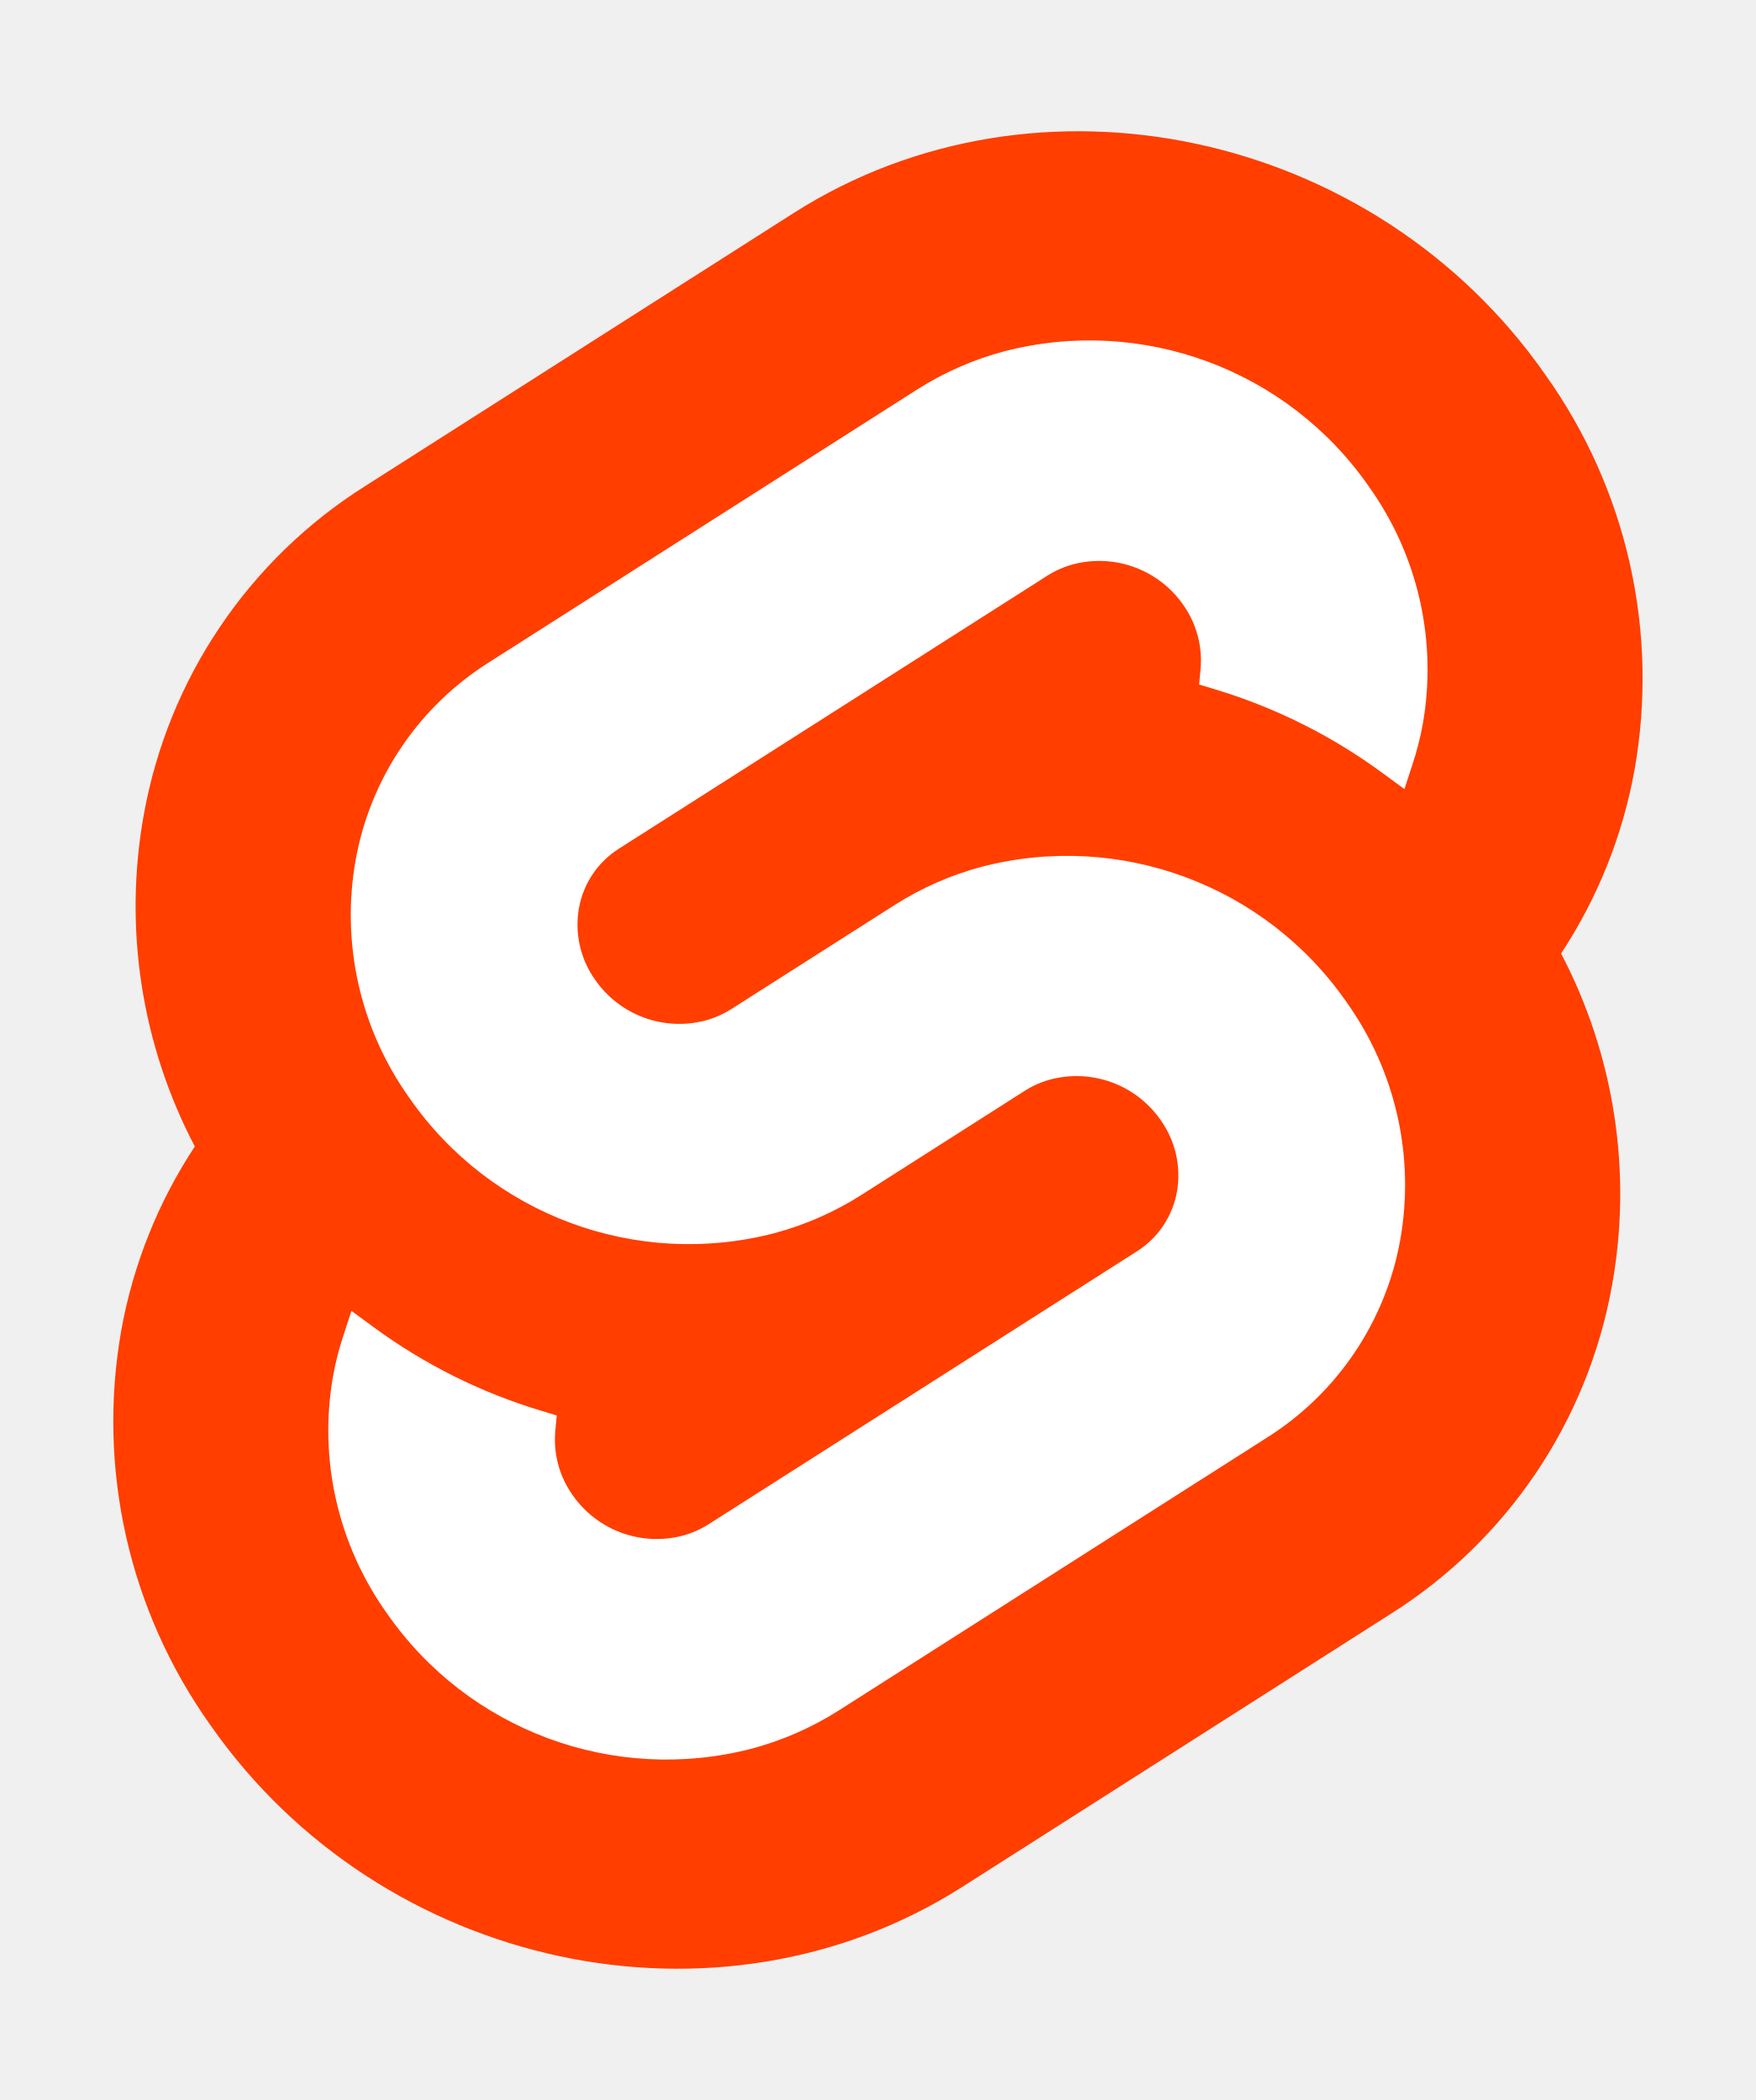
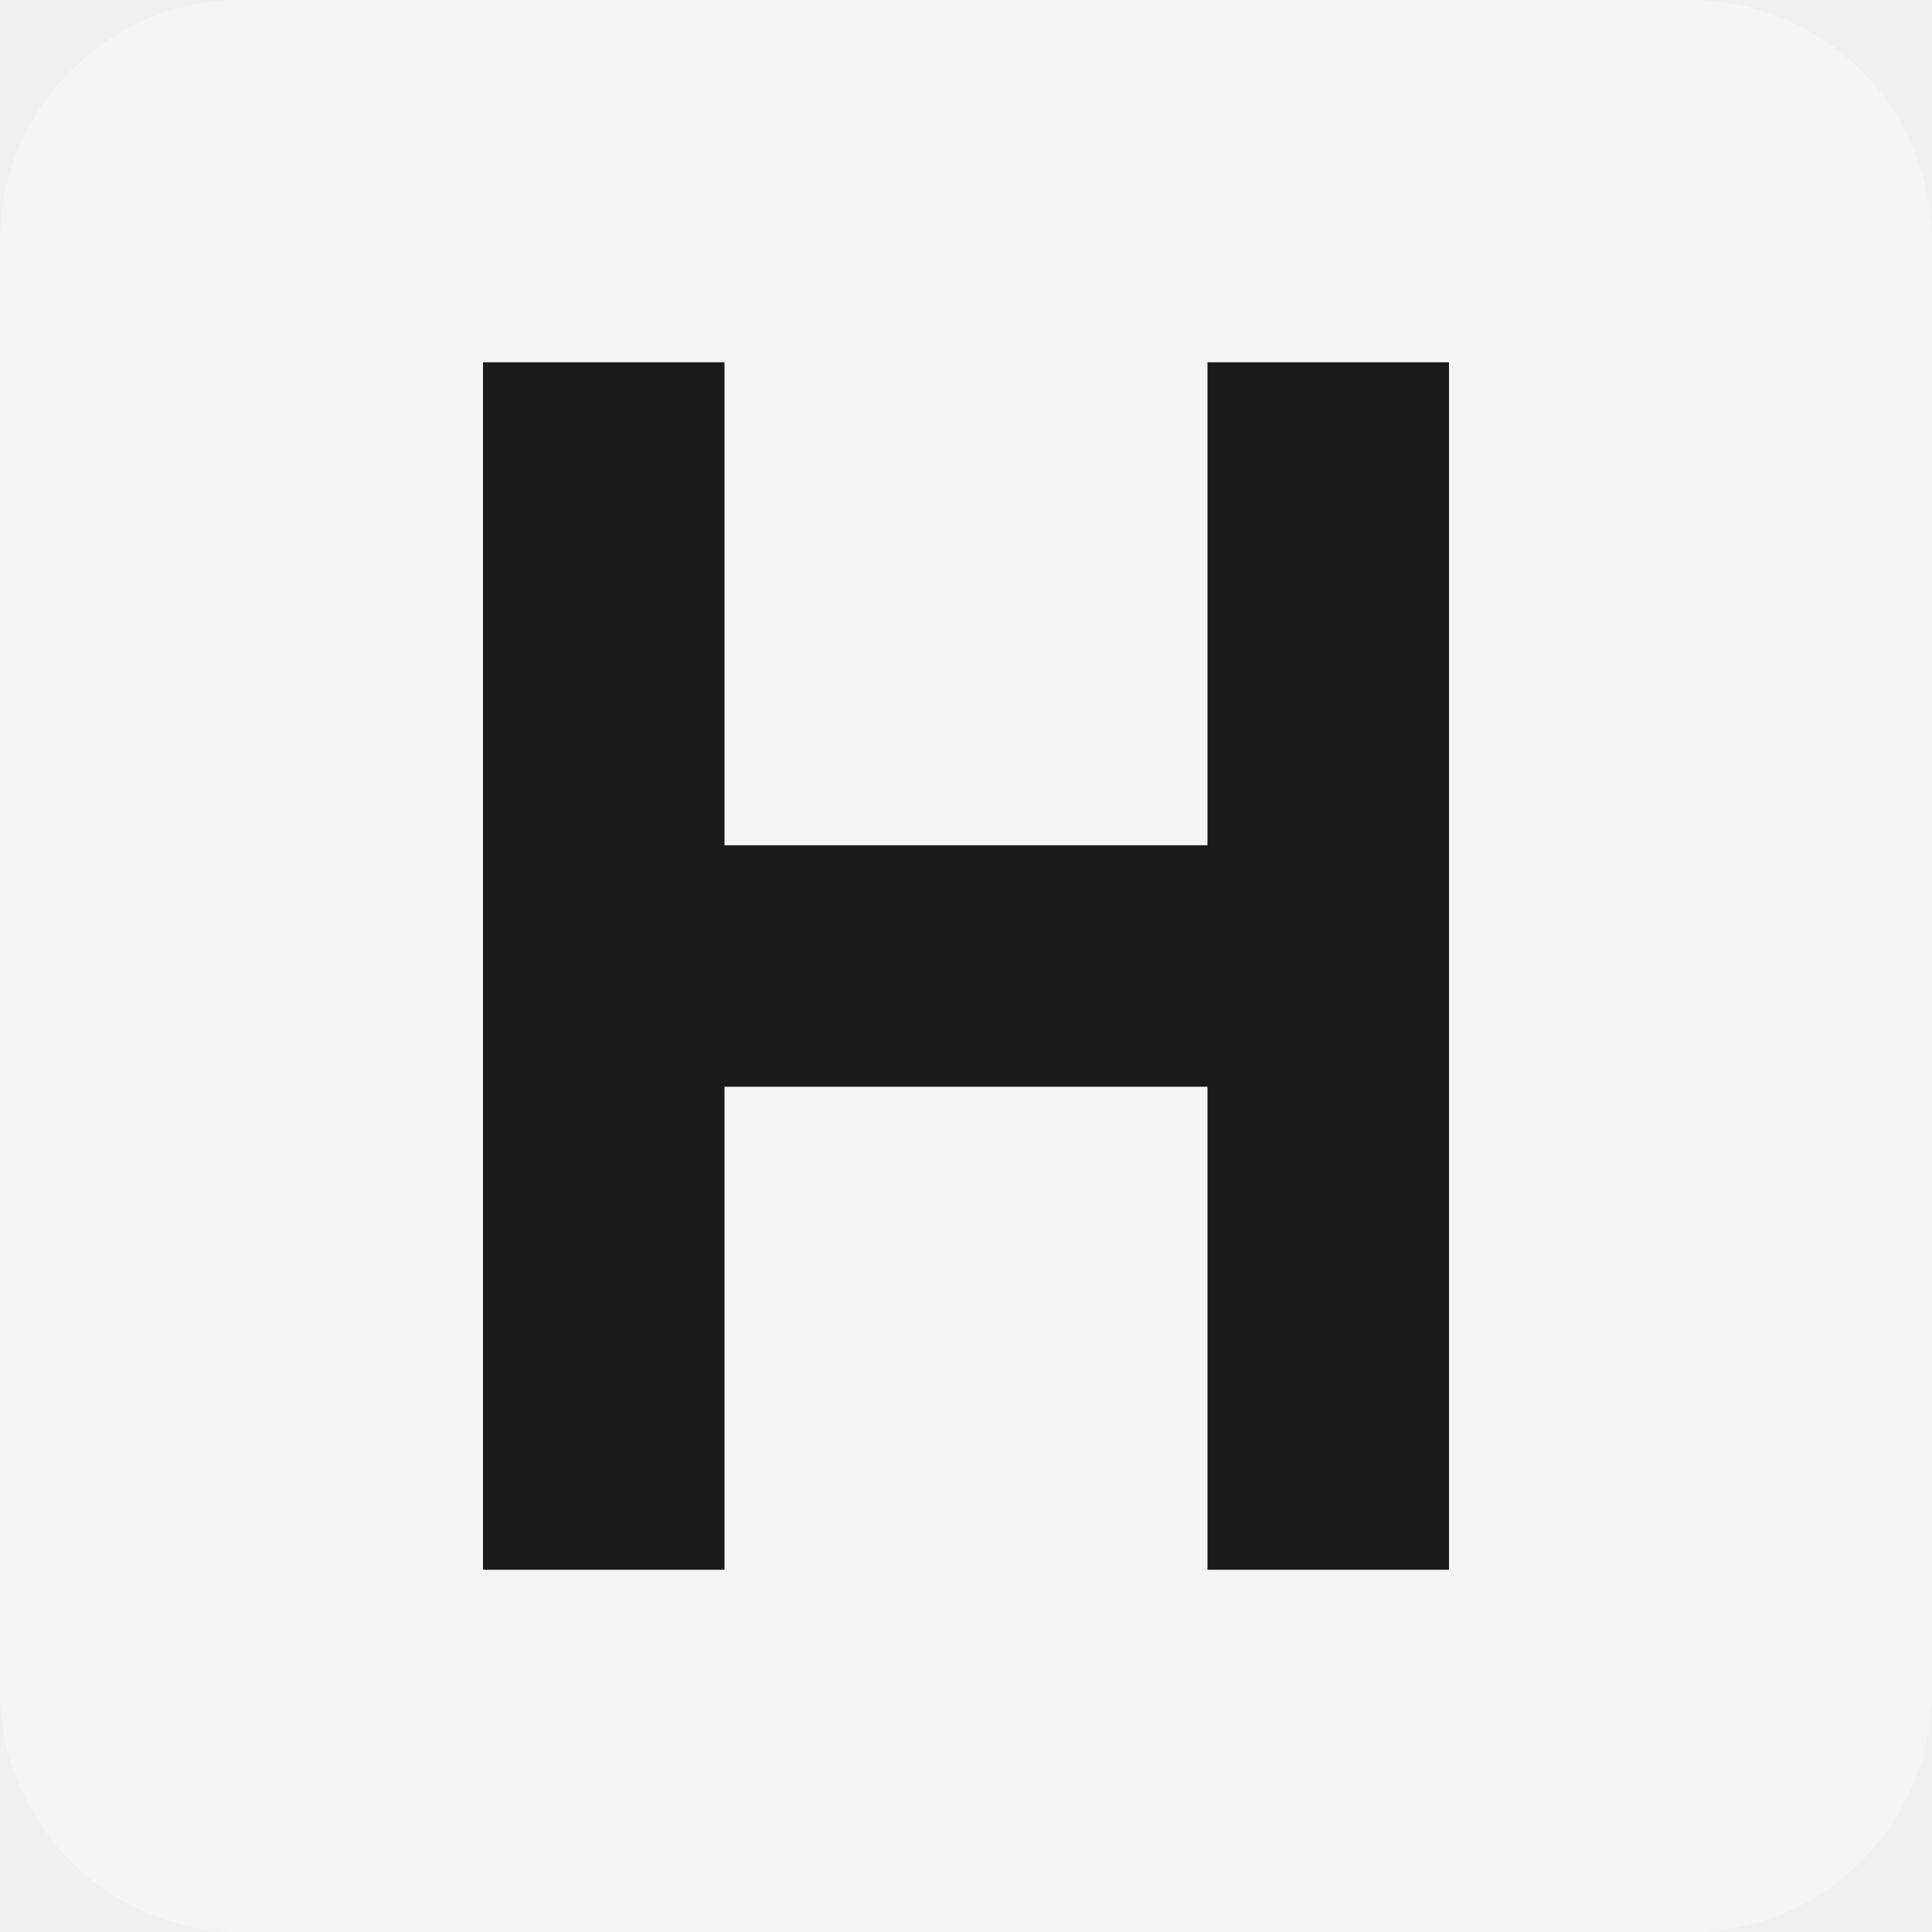
- <svg xmlns="http://www.w3.org/2000/svg" width="107" height="128" viewBox="0 0 107 128">
-   <path d="M94.157 22.819c-10.4-14.885-30.94-19.297-45.792-9.835L22.282 29.608A29.92 29.92 0 0 0 8.764 49.65a31.5 31.5 0 0 0 3.108 20.231 30 30 0 0 0-4.477 11.183 31.9 31.9 0 0 0 5.448 24.116c10.402 14.887 30.942 19.297 45.791 9.835l26.083-16.624A29.92 29.92 0 0 0 98.235 78.35a31.53 31.53 0 0 0-3.105-20.232 30 30 0 0 0 4.474-11.182 31.88 31.88 0 0 0-5.447-24.116" style="fill:#ff3e00" />
-   <path d="M45.817 106.582a20.72 20.72 0 0 1-22.237-8.243 19.17 19.17 0 0 1-3.277-14.503 18 18 0 0 1 .624-2.435l.49-1.498 1.337.981a33.6 33.6 0 0 0 10.203 5.098l.97.294-.09.968a5.85 5.85 0 0 0 1.052 3.878 6.24 6.24 0 0 0 6.695 2.485 5.8 5.8 0 0 0 1.603-.704L69.27 76.28a5.43 5.43 0 0 0 2.45-3.631 5.8 5.8 0 0 0-.987-4.371 6.24 6.24 0 0 0-6.698-2.487 5.7 5.7 0 0 0-1.6.704l-9.953 6.345a19 19 0 0 1-5.296 2.326 20.72 20.72 0 0 1-22.237-8.243 19.17 19.17 0 0 1-3.277-14.502 17.99 17.99 0 0 1 8.13-12.052l26.081-16.623a19 19 0 0 1 5.3-2.329 20.72 20.72 0 0 1 22.237 8.243 19.17 19.17 0 0 1 3.277 14.503 18 18 0 0 1-.624 2.435l-.49 1.498-1.337-.98a33.6 33.6 0 0 0-10.203-5.1l-.97-.294.09-.968a5.86 5.86 0 0 0-1.052-3.878 6.24 6.24 0 0 0-6.696-2.485 5.8 5.8 0 0 0-1.602.704L37.73 51.72a5.42 5.42 0 0 0-2.449 3.63 5.79 5.79 0 0 0 .986 4.372 6.24 6.24 0 0 0 6.698 2.486 5.8 5.8 0 0 0 1.602-.704l9.952-6.342a19 19 0 0 1 5.295-2.328 20.72 20.72 0 0 1 22.237 8.242 19.17 19.17 0 0 1 3.277 14.503 18 18 0 0 1-8.13 12.053l-26.081 16.622a19 19 0 0 1-5.3 2.328" style="fill:#fff" />
+ <svg xmlns="http://www.w3.org/2000/svg" width="32" height="32" viewBox="0 0 32 32">
+   <rect width="32" height="32" fill="#f5f5f5" rx="4" />
+   <path d="M8 6h4v8h8V6h4v20h-4v-8H12v8H8V6z" fill="#1a1a1a" />
</svg>
